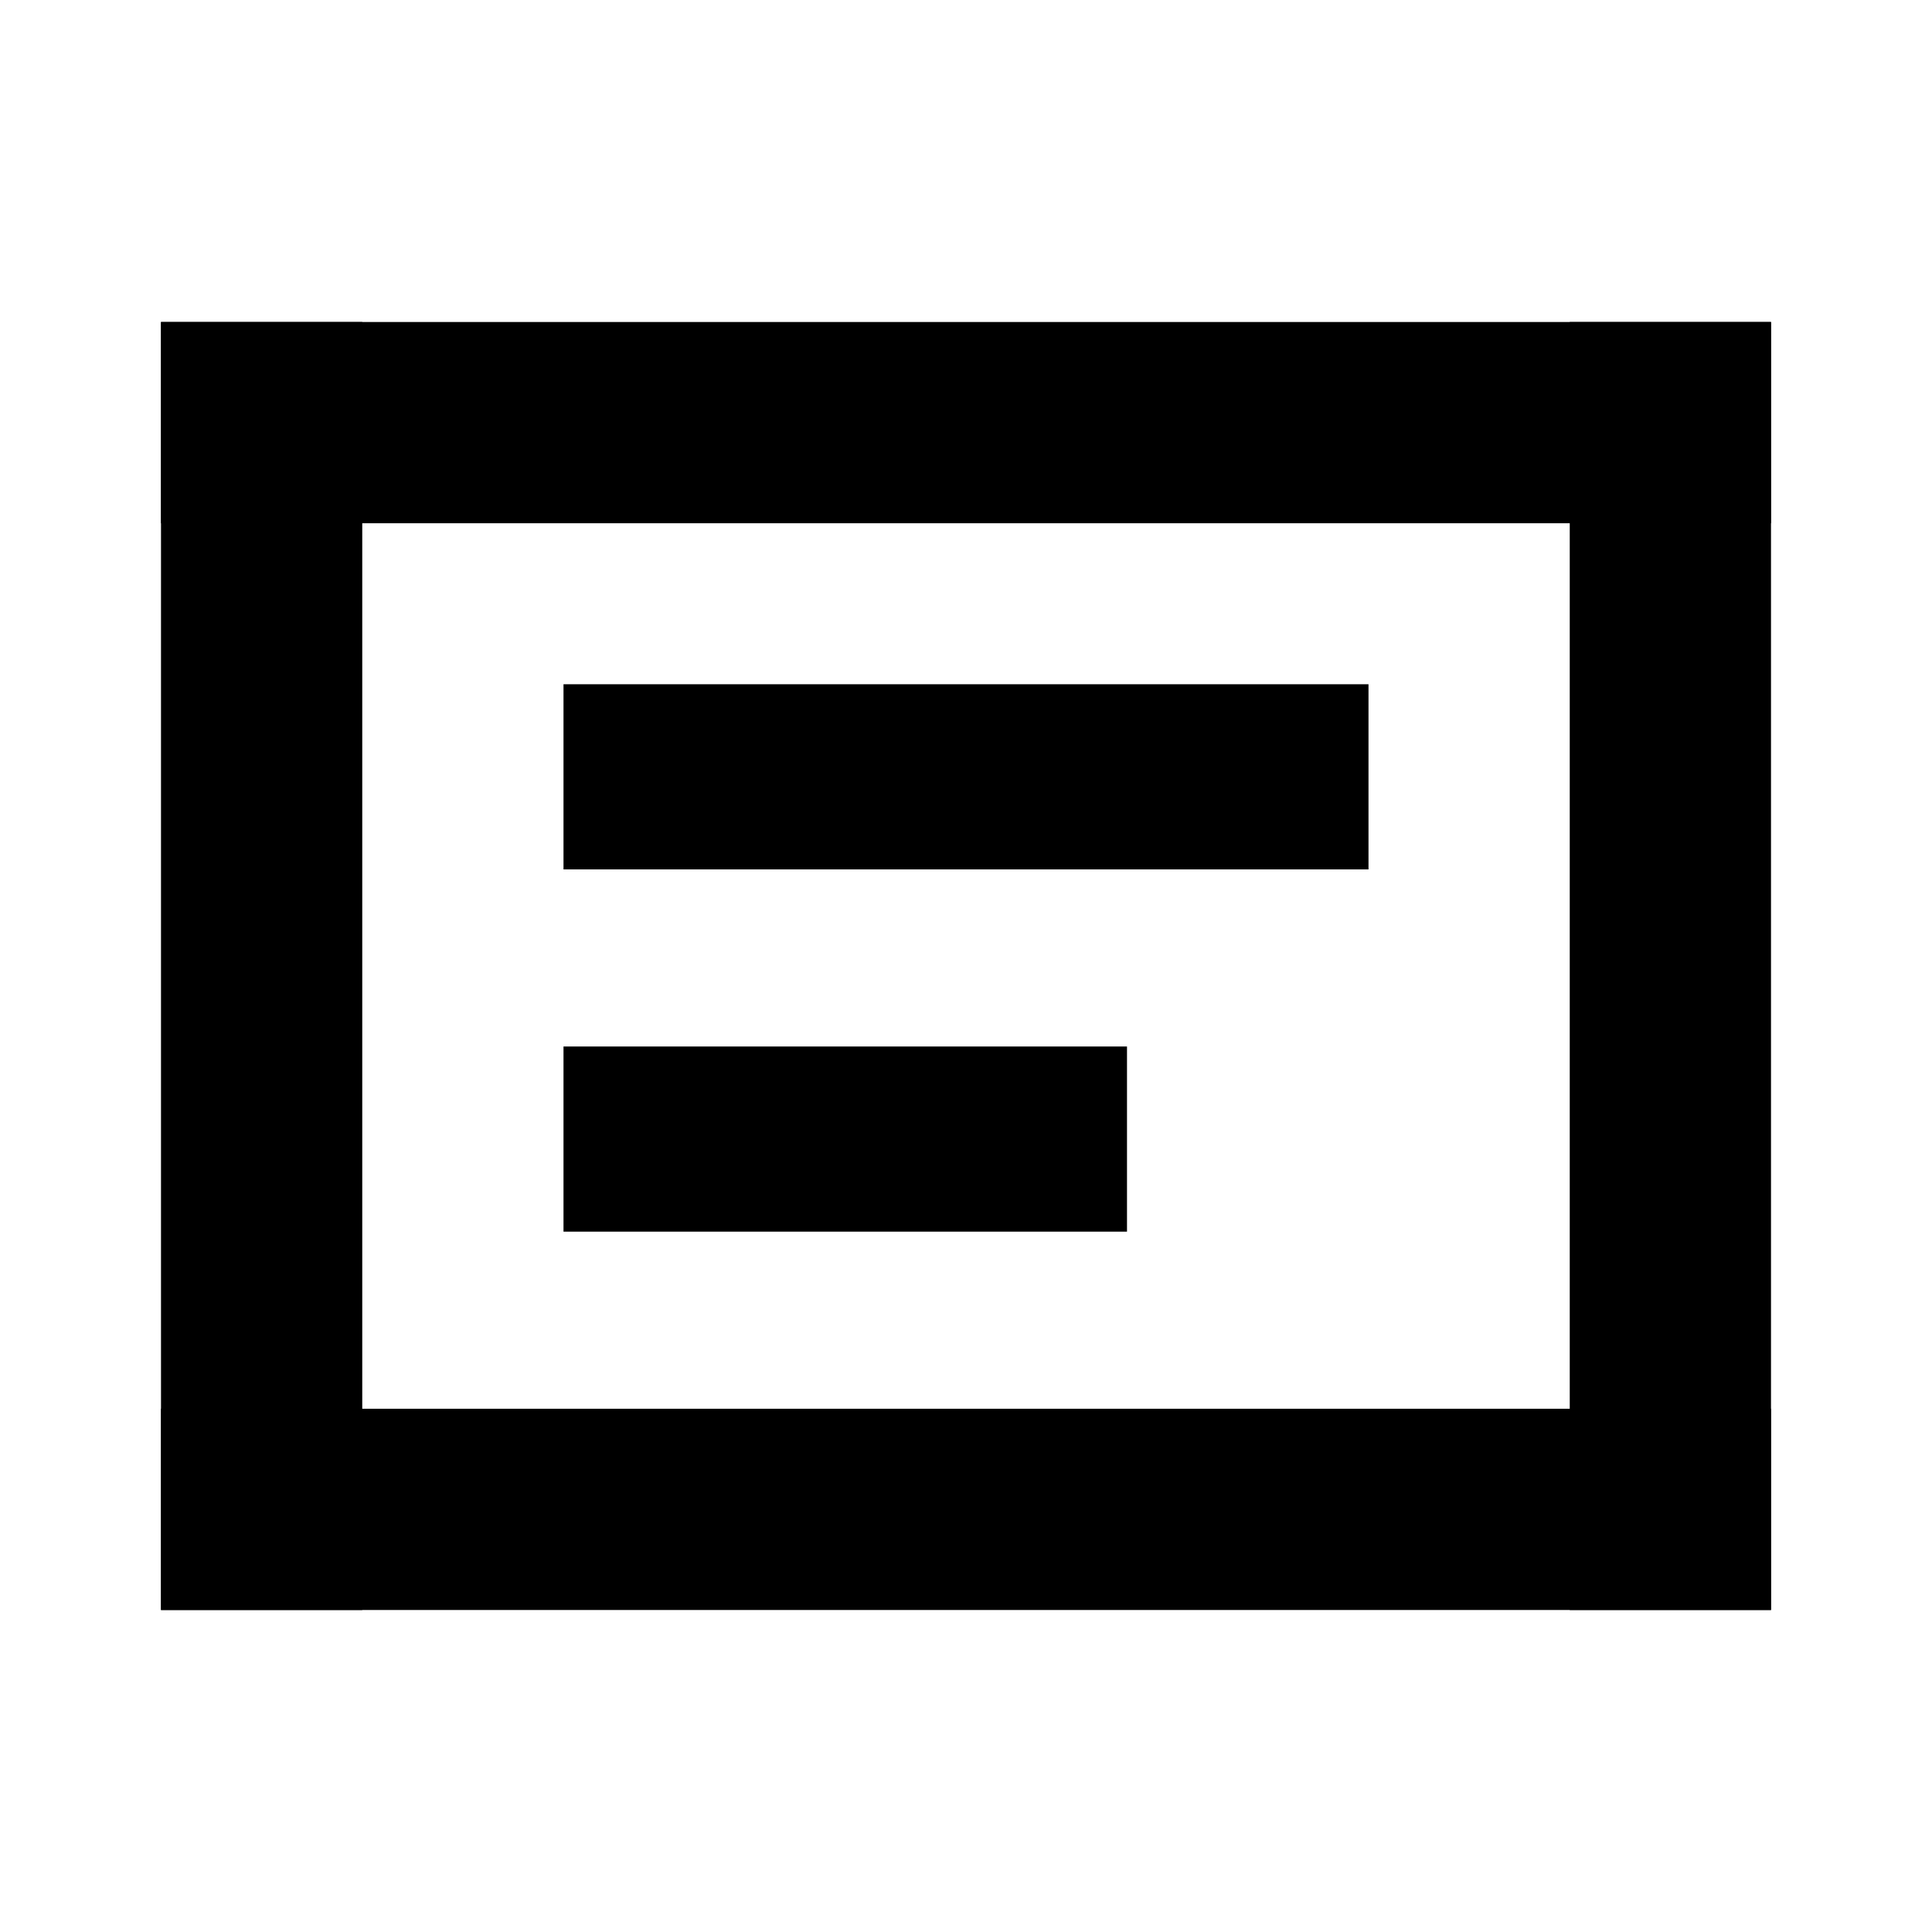
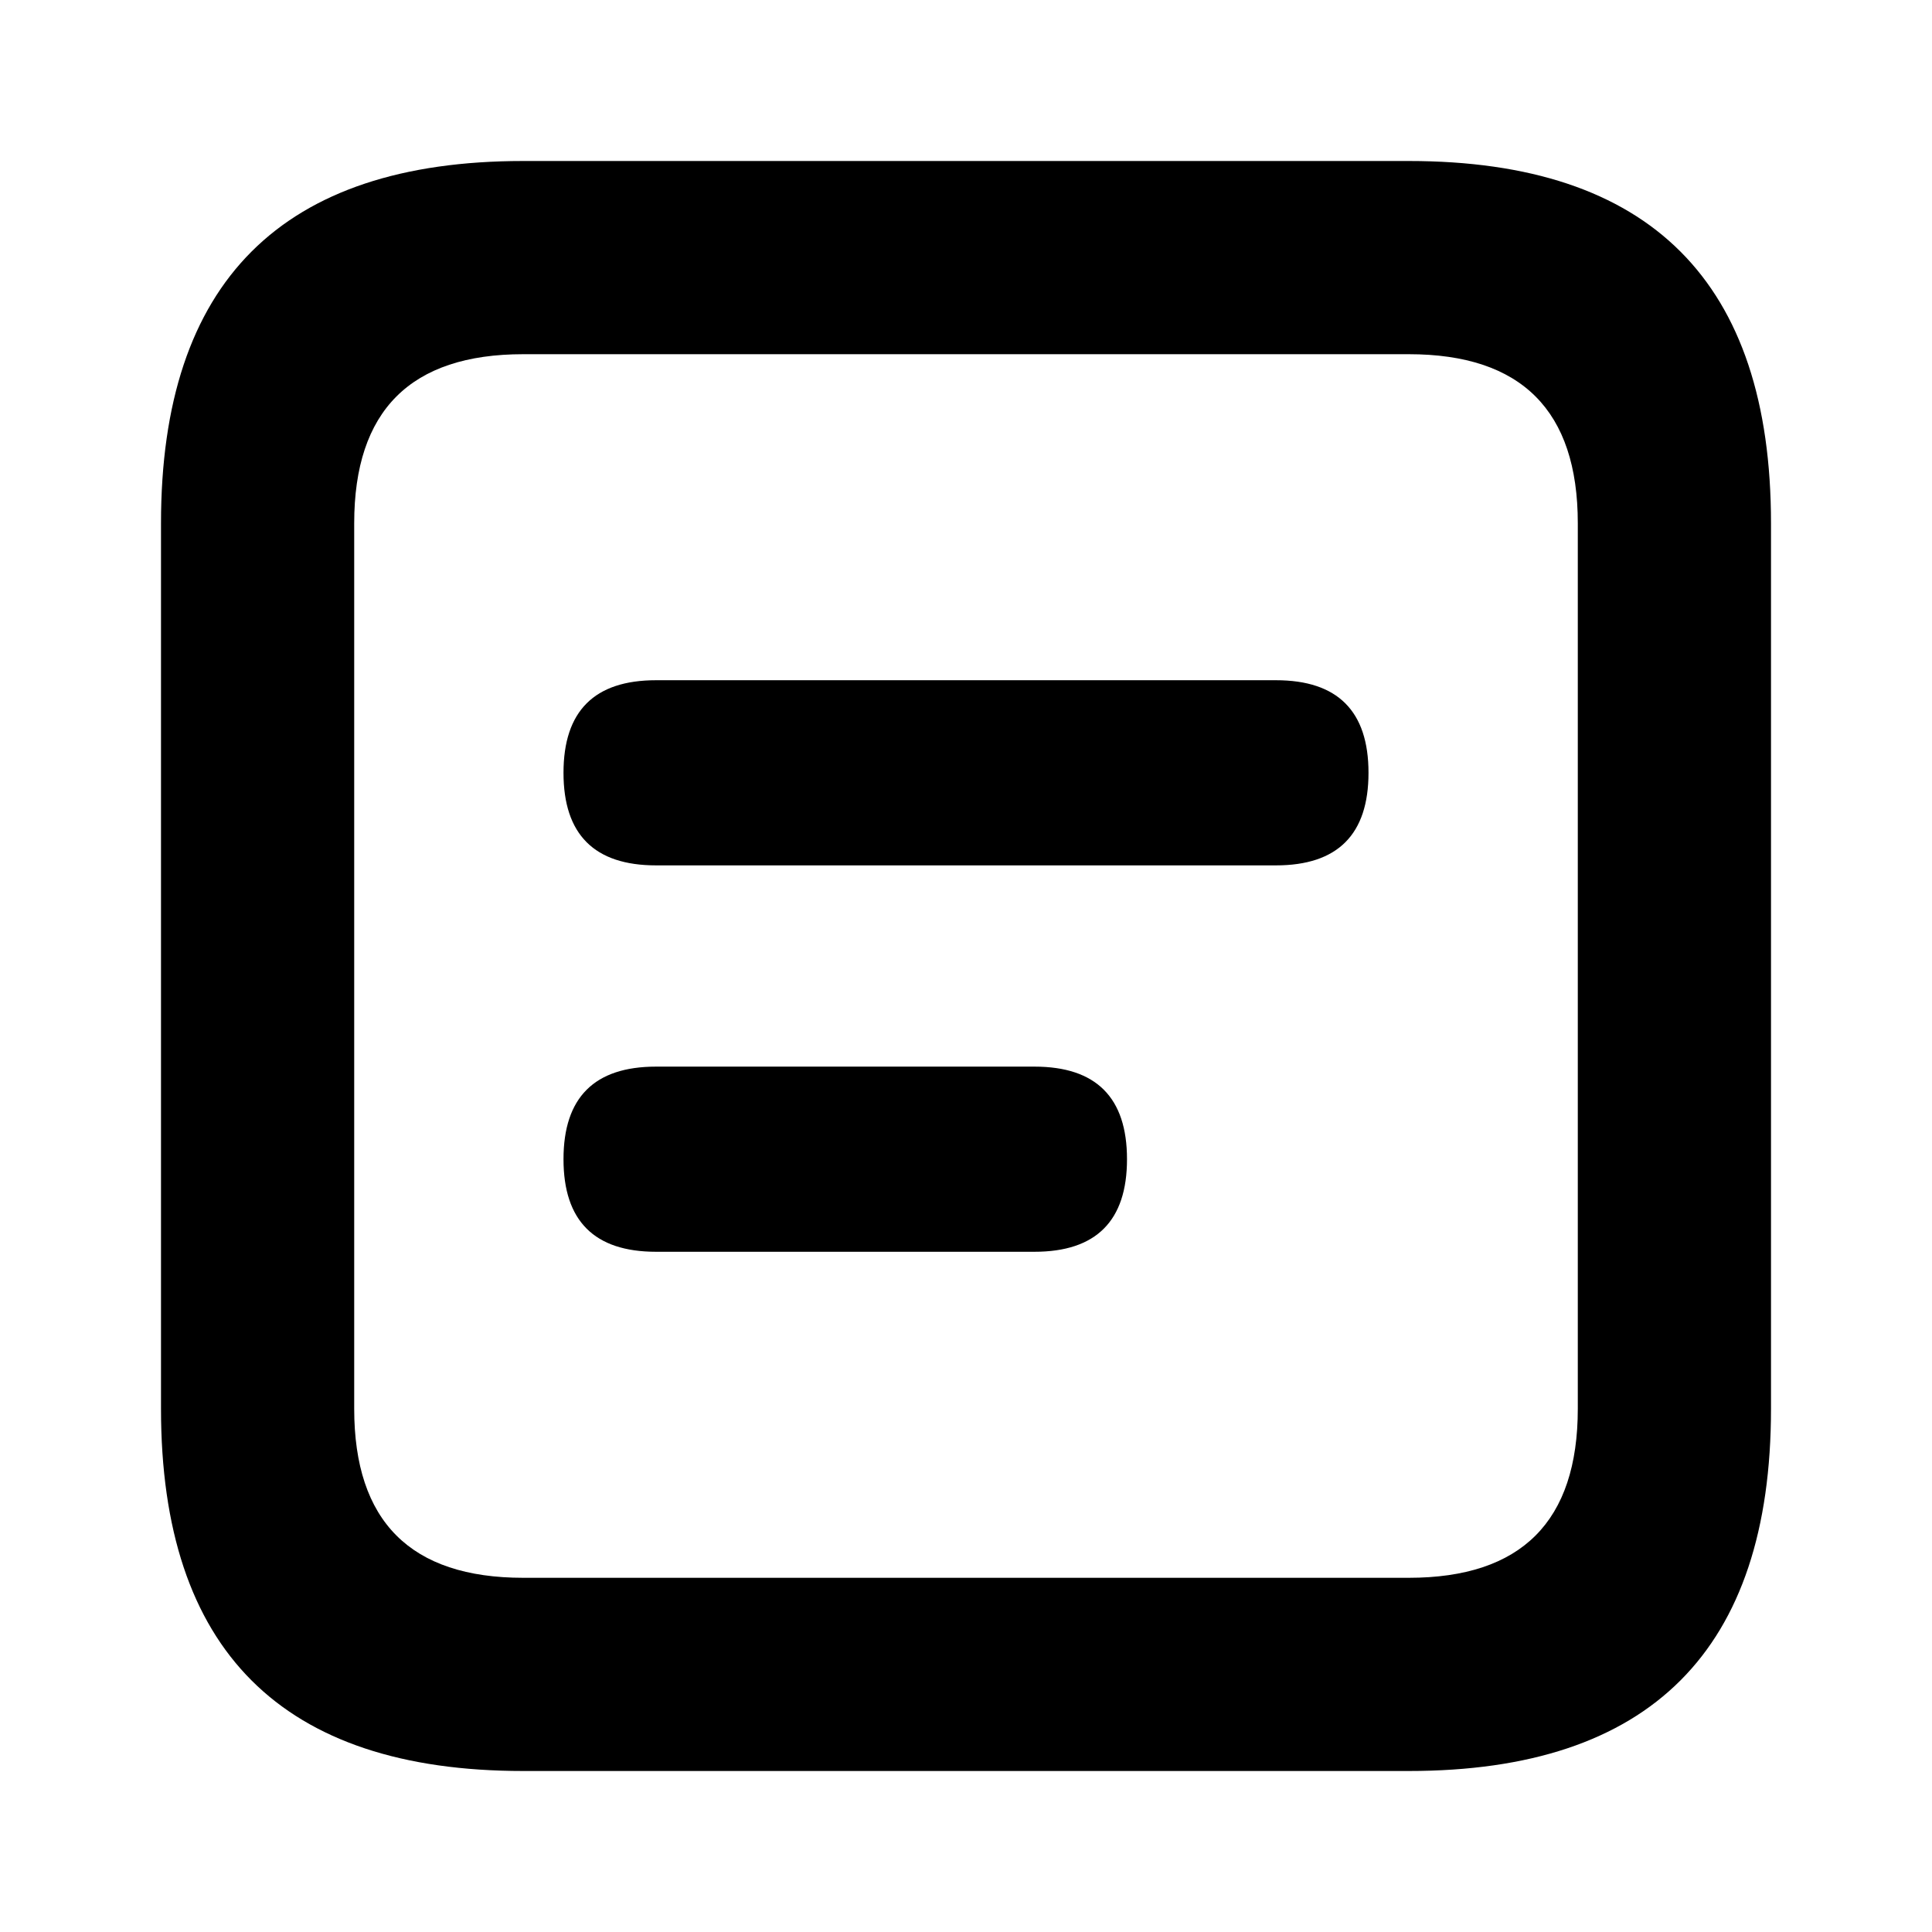
<svg xmlns="http://www.w3.org/2000/svg" viewBox="0 0 24 24">
-   <path d="M2 4 H22 V6.5 H2 Z" />
-   <path d="M2 17.5 H22 V20 H2 Z" />
-   <path d="M2 4 H4.5 V20 H2 Z" />
-   <path d="M19.5 4 H22 V20 H19.5 Z" />
-   <path d="M7 8.5 H17 V10.8 H7 Z" />
-   <path d="M7 13 H14 V15.3 H7 Z" />
+   <path d="M6.5 2 H17.5 Q22 2 22 6.5 V17.5 Q22 22 17.5 22 H6.5 Q2 22 2 17.5 V6.5 Q2 2 6.5 2 Z M6.5 4.4 Q4.4 4.4 4.4 6.5 V17.5 Q4.4 19.6 6.5 19.6 H17.5 Q19.6 19.6 19.6 17.5 V6.5 Q19.6 4.4 17.5 4.4 Z" />
+   <path d="M8.15 8.45 H15.85 Q17 8.45 17 9.6 Q17 10.75 15.85 10.75 H8.15 Q7 10.75 7 9.6 Q7 8.45 8.15 8.45 Z" />
+   <path d="M8.15 13.25 H12.85 Q14 13.25 14 14.4 Q14 15.55 12.85 15.55 H8.15 Q7 15.55 7 14.4 Q7 13.25 8.15 13.25 Z" />
</svg>
